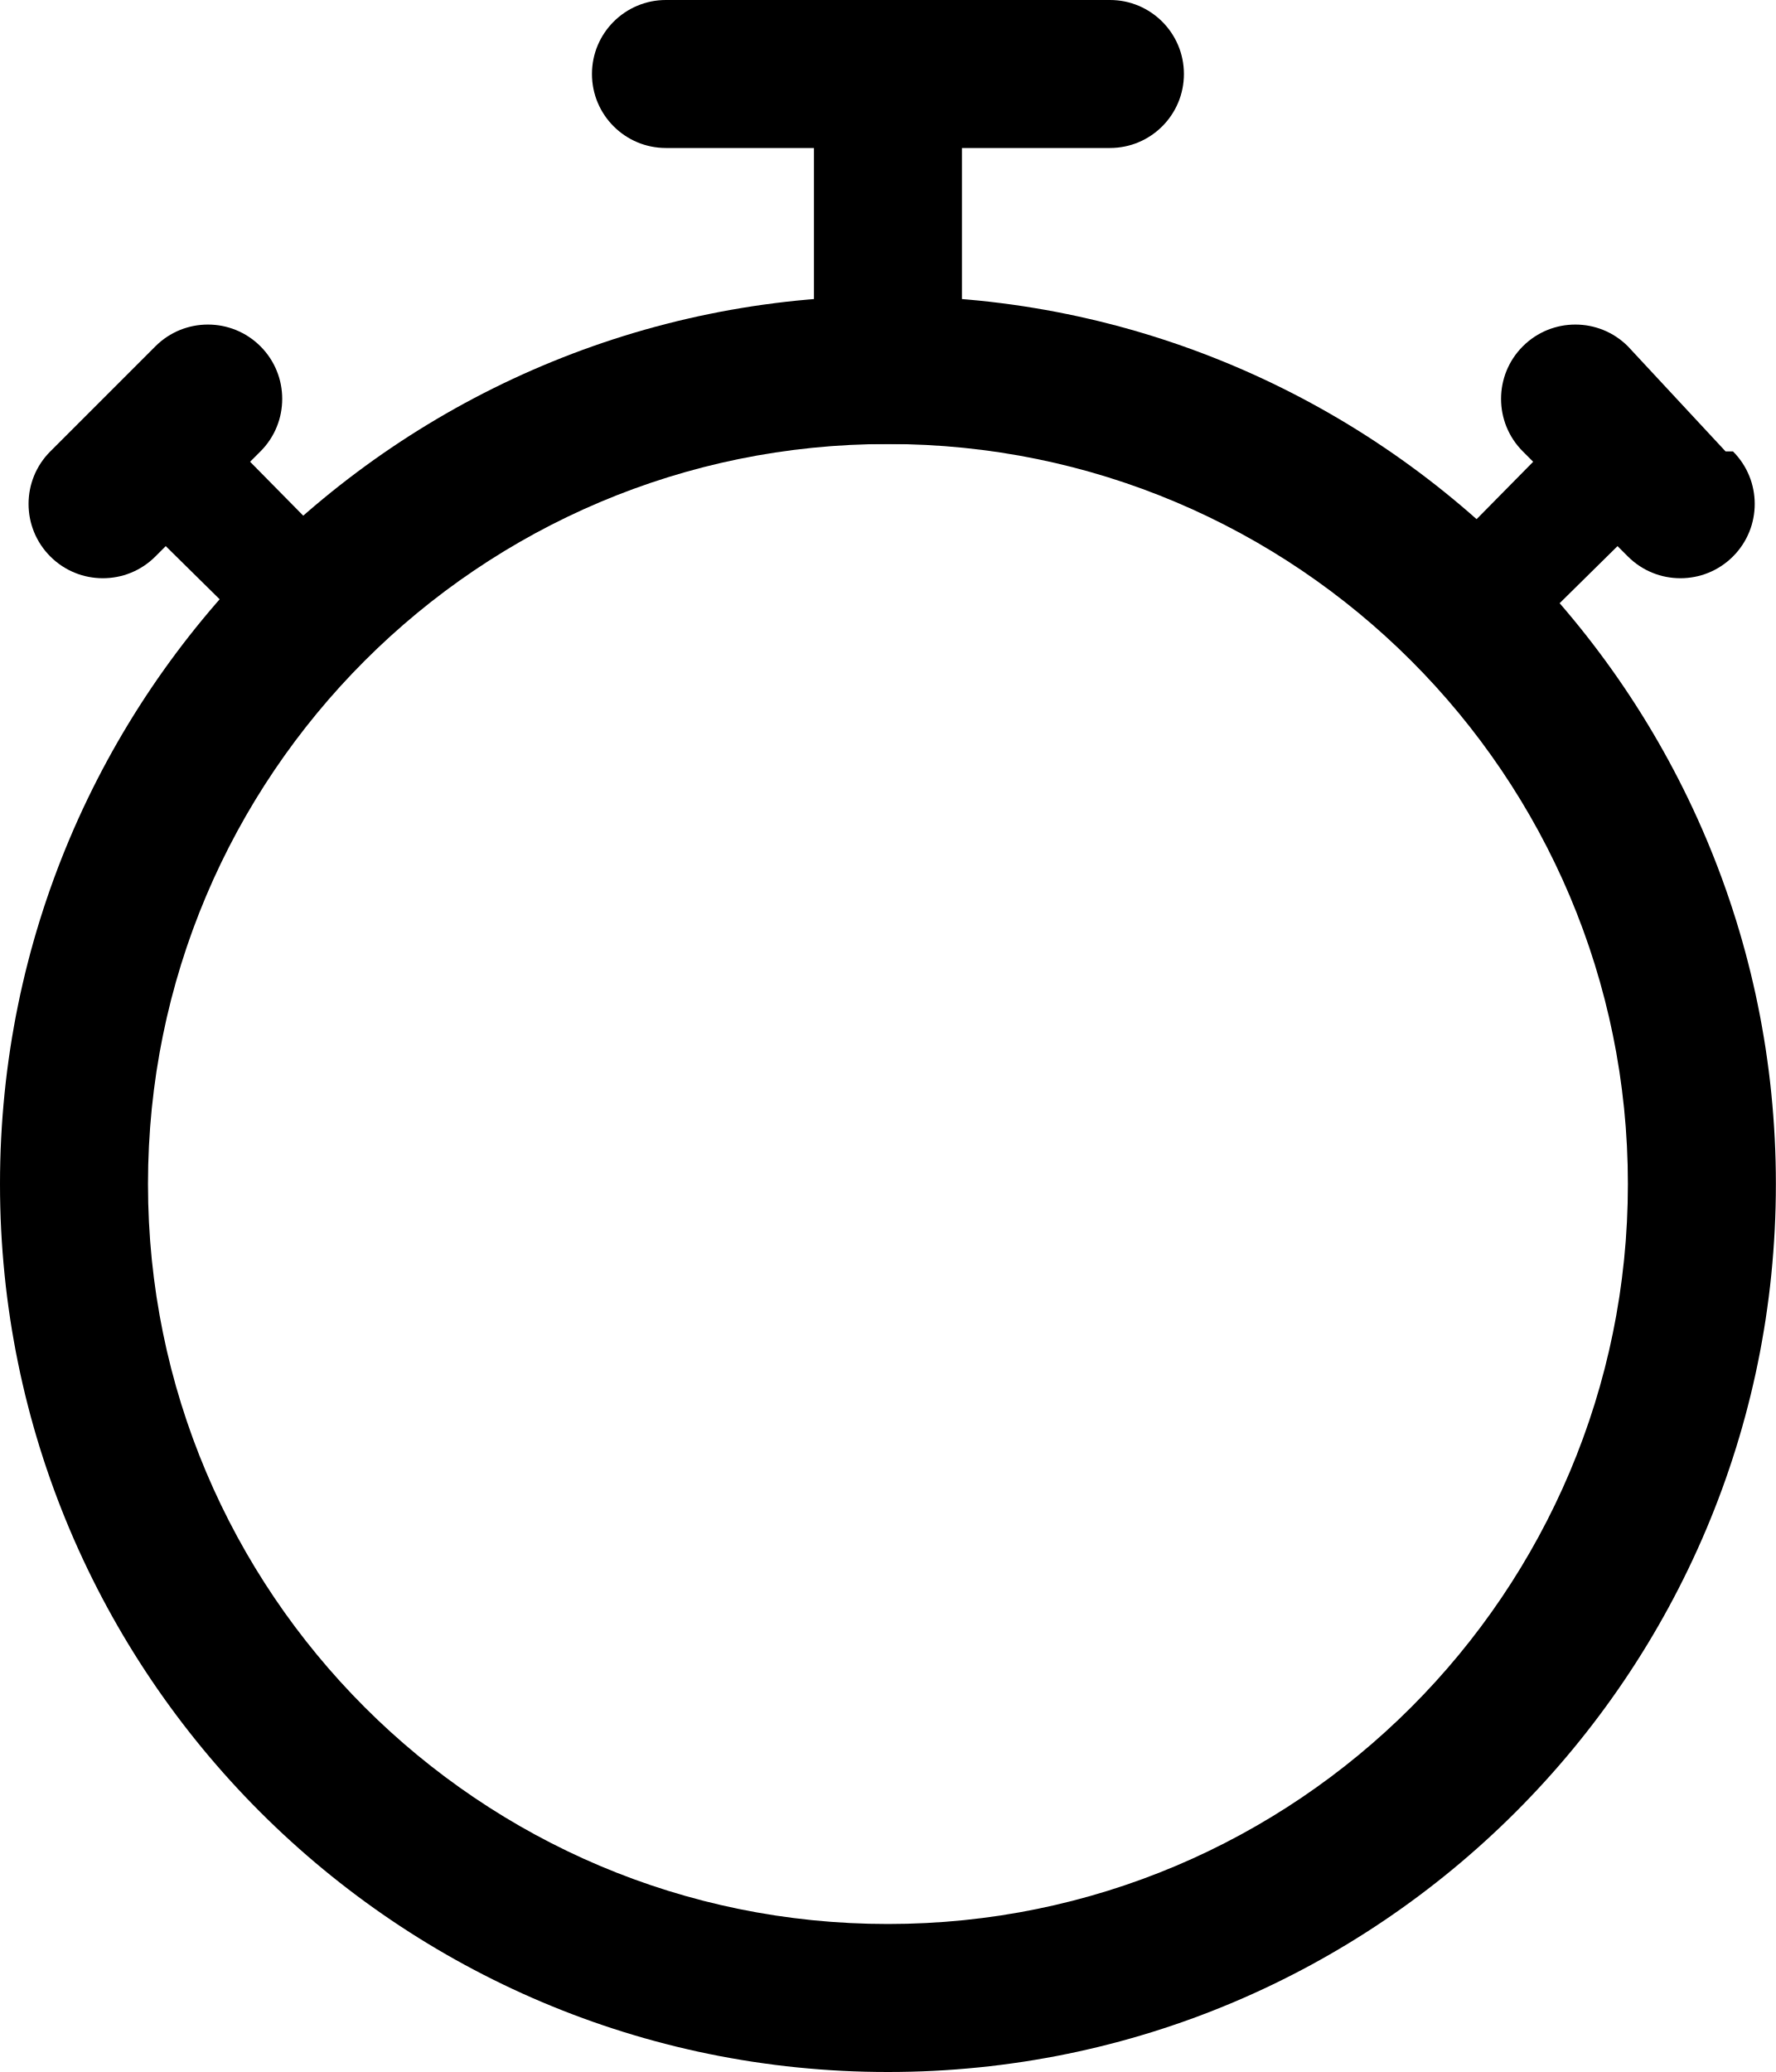
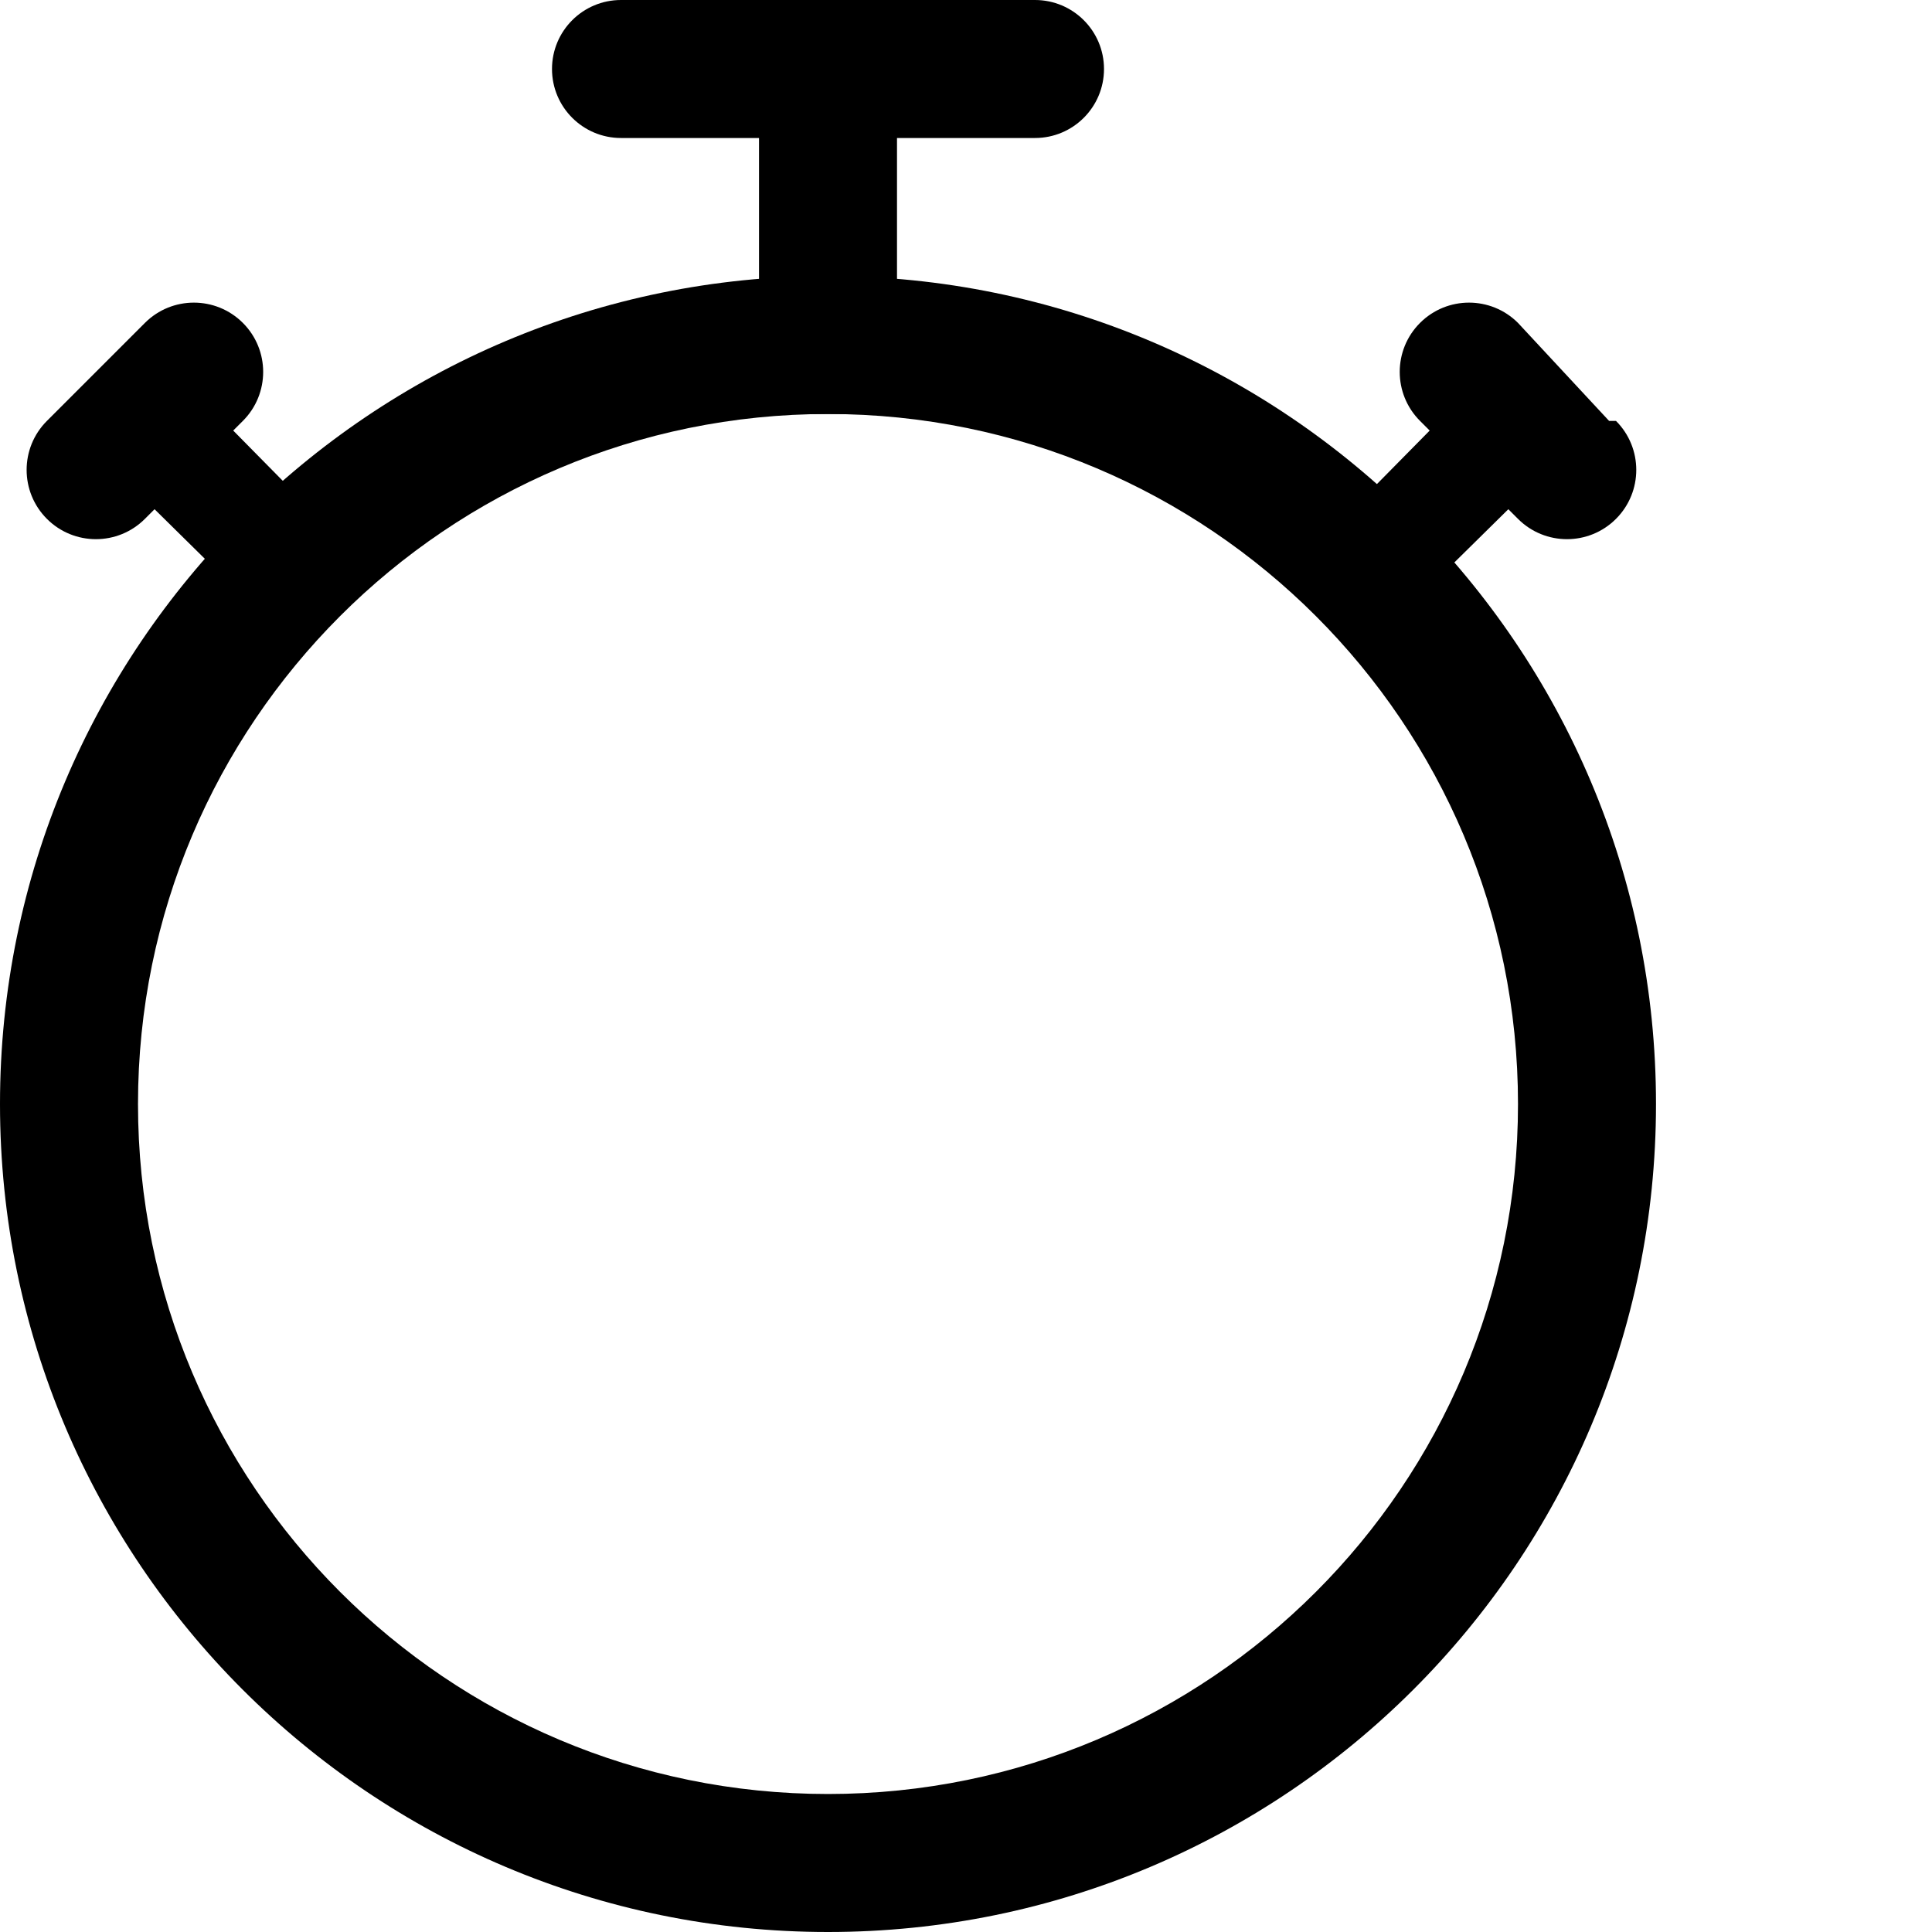
- <svg xmlns="http://www.w3.org/2000/svg" viewBox="0 0 12 14">
-   <defs>
-     <style>.cls-1{fill:none;}.cls-2{clip-path:url(#clip-path);}</style>
-     <clipPath id="clip-path" transform="translate(-1)">
-       <rect class="cls-1" width="14" height="14" />
-     </clipPath>
-   </defs>
-   <g id="图层_2" data-name="图层 2">
-     <g id="图层_1-2" data-name="图层 1">
-       <g class="cls-2">
-         <path d="M7,2a6,6,0,1,0,6,6A6,6,0,0,0,7,2ZM7,13a5,5,0,1,1,5-5A5,5,0,0,1,7,13Z" transform="translate(-1)" />
-         <rect x="4" width="4" height="1" rx="0.5" />
-         <rect x="5.5" width="1" height="3" />
-         <path d="M12.66,3.05,12,2.34a.5.5,0,1,0-.71.71l.07.07-.7.71.56.56.71-.7.07.07a.5.5,0,0,0,.71-.71Z" transform="translate(-1)" />
-         <path d="M3.39,3.83l-.7-.71.07-.07a.5.5,0,0,0-.71-.71l-.71.71a.5.5,0,0,0,.71.71l.07-.07.71.7Z" transform="translate(-1)" />
-       </g>
-     </g>
-   </g>
+ <svg xmlns="http://www.w3.org/2000/svg" viewBox="0 0 14 14">
+   <path d="M7,2a6,6,0,1,0,6,6A6,6,0,0,0,7,2ZM7,13a5,5,0,1,1,5-5A5,5,0,0,1,7,13Z" transform="translate(-1)" />
+   <rect x="4" width="4" height="1" rx="0.5" />
+   <rect x="5.5" width="1" height="3" />
+   <path d="M12.66,3.05,12,2.34a.5.5,0,1,0-.71.71l.07.07-.7.71.56.56.71-.7.07.07a.5.5,0,0,0,.71-.71Z" transform="translate(-1)" />
+   <path d="M3.39,3.83l-.7-.71.07-.07a.5.5,0,0,0-.71-.71l-.71.71a.5.5,0,0,0,.71.71l.07-.07.71.7Z" transform="translate(-1)" />
</svg>
